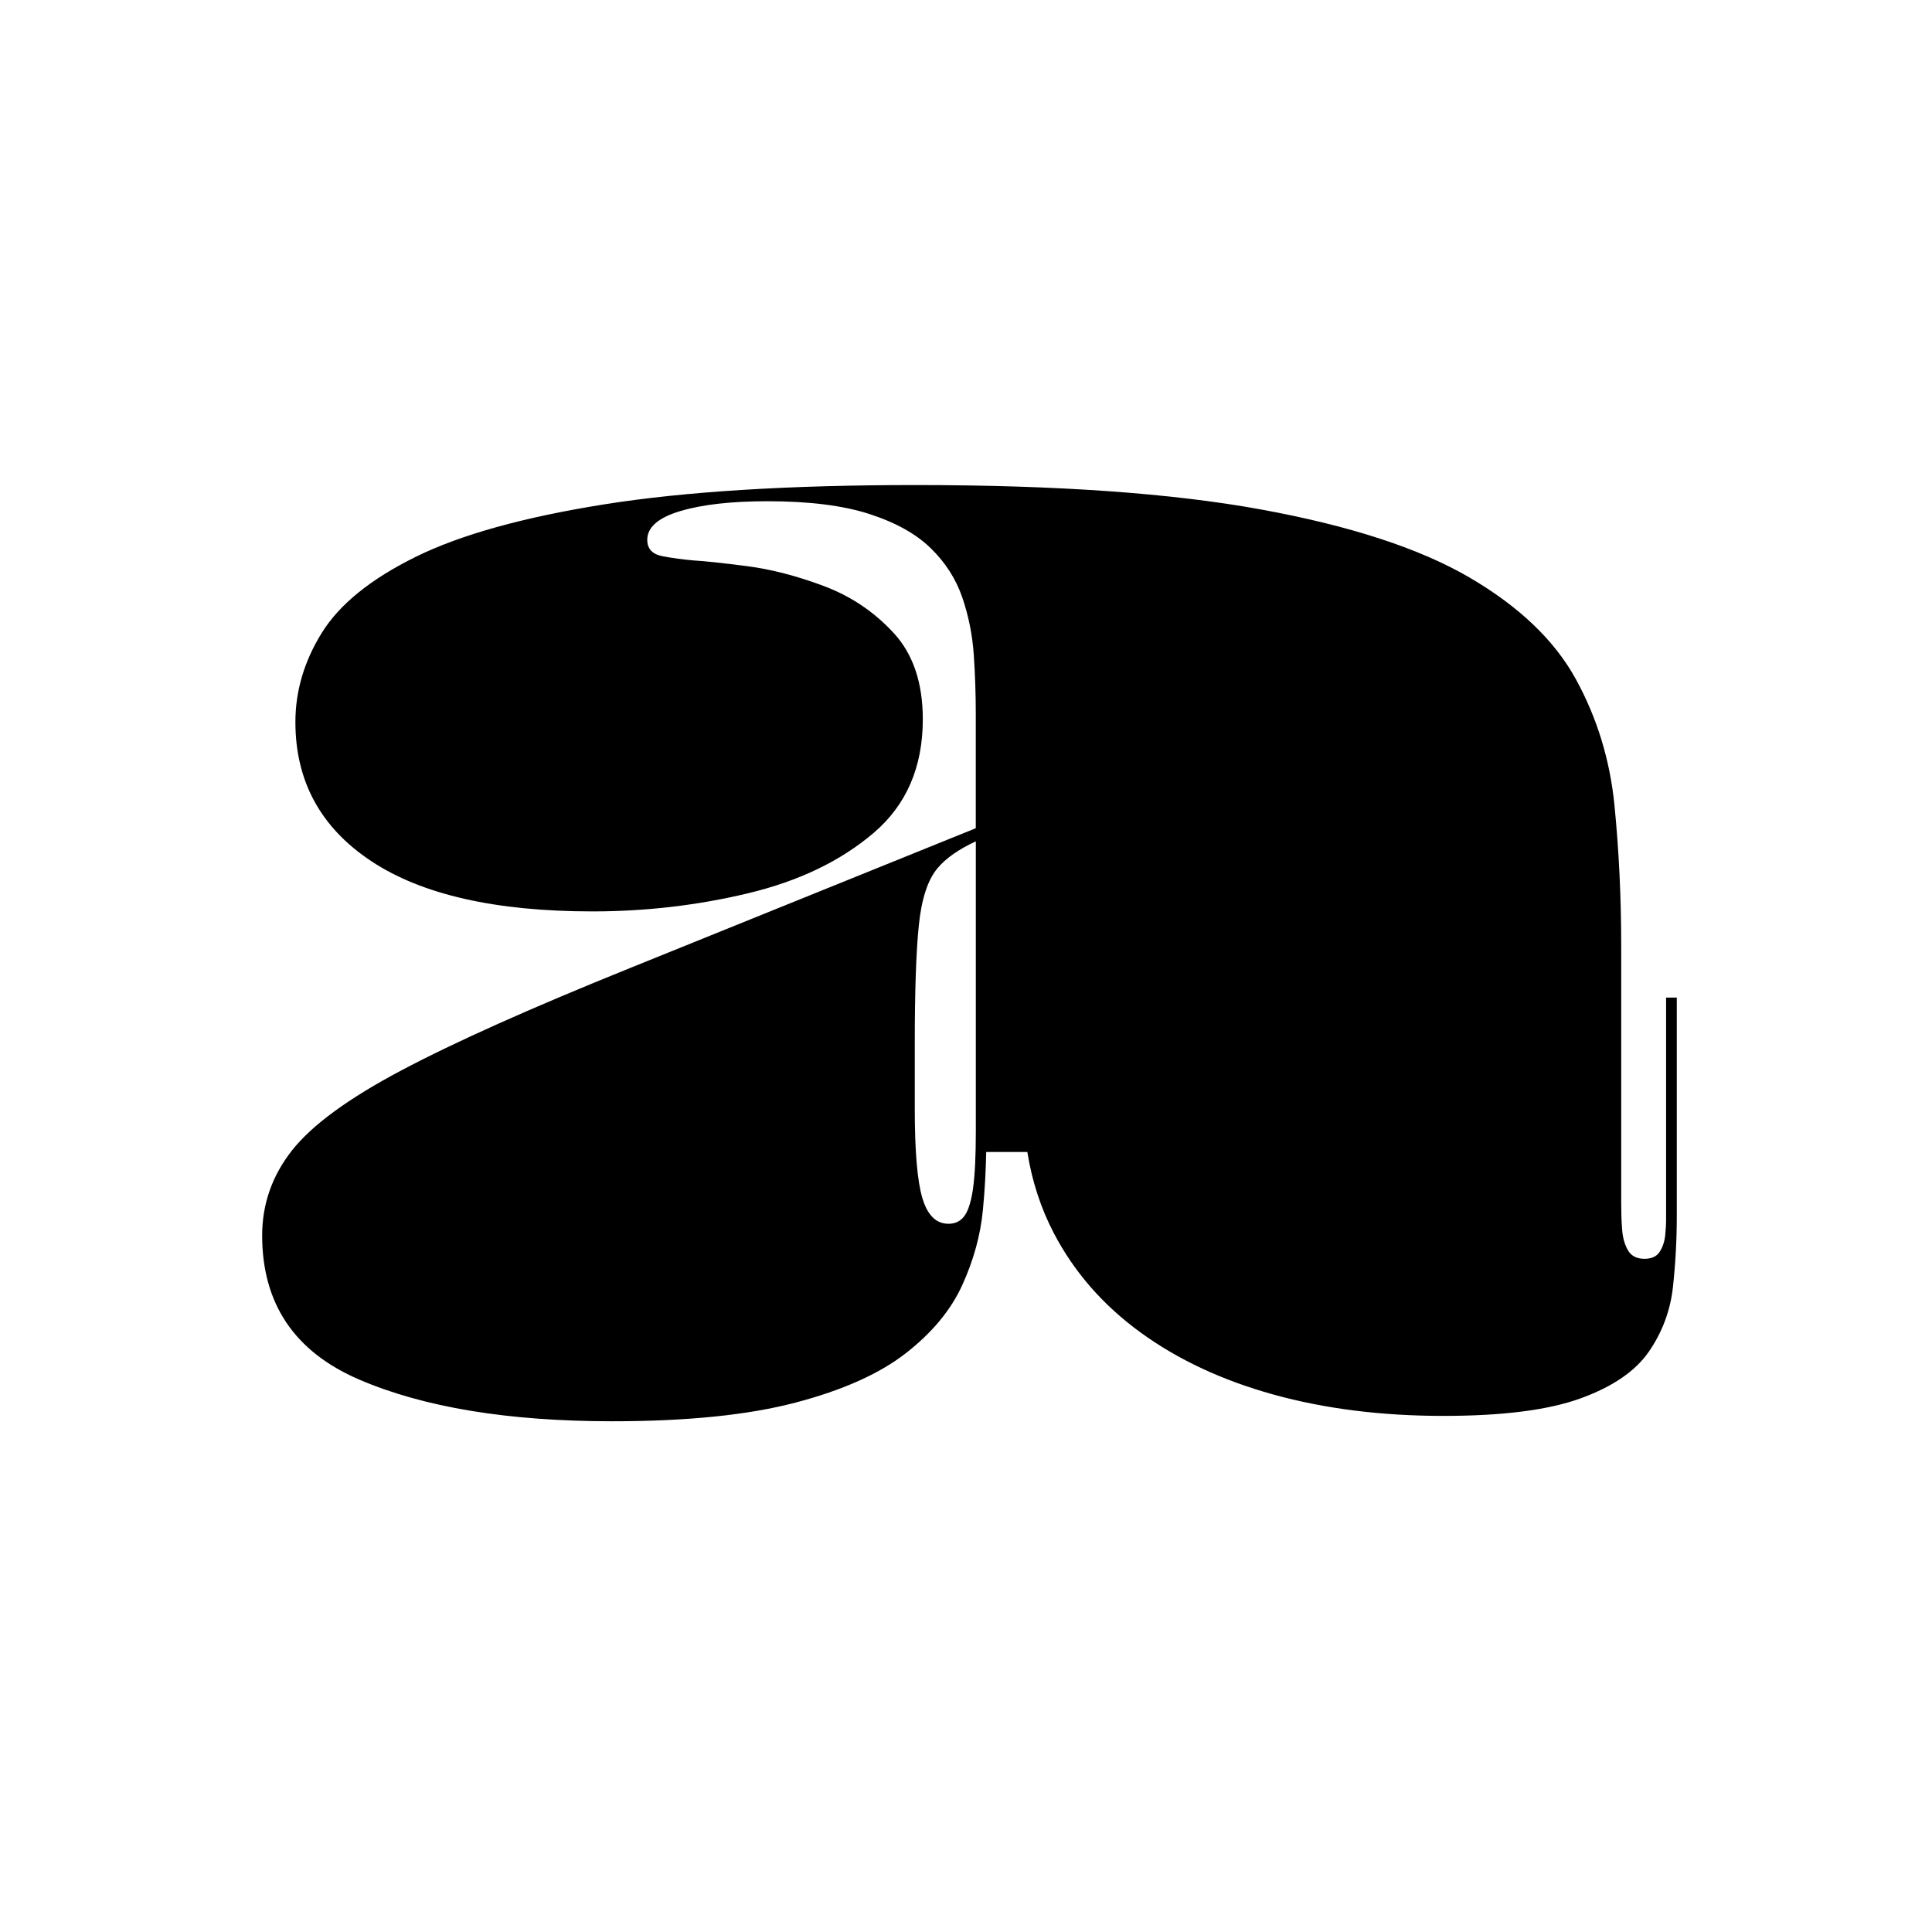
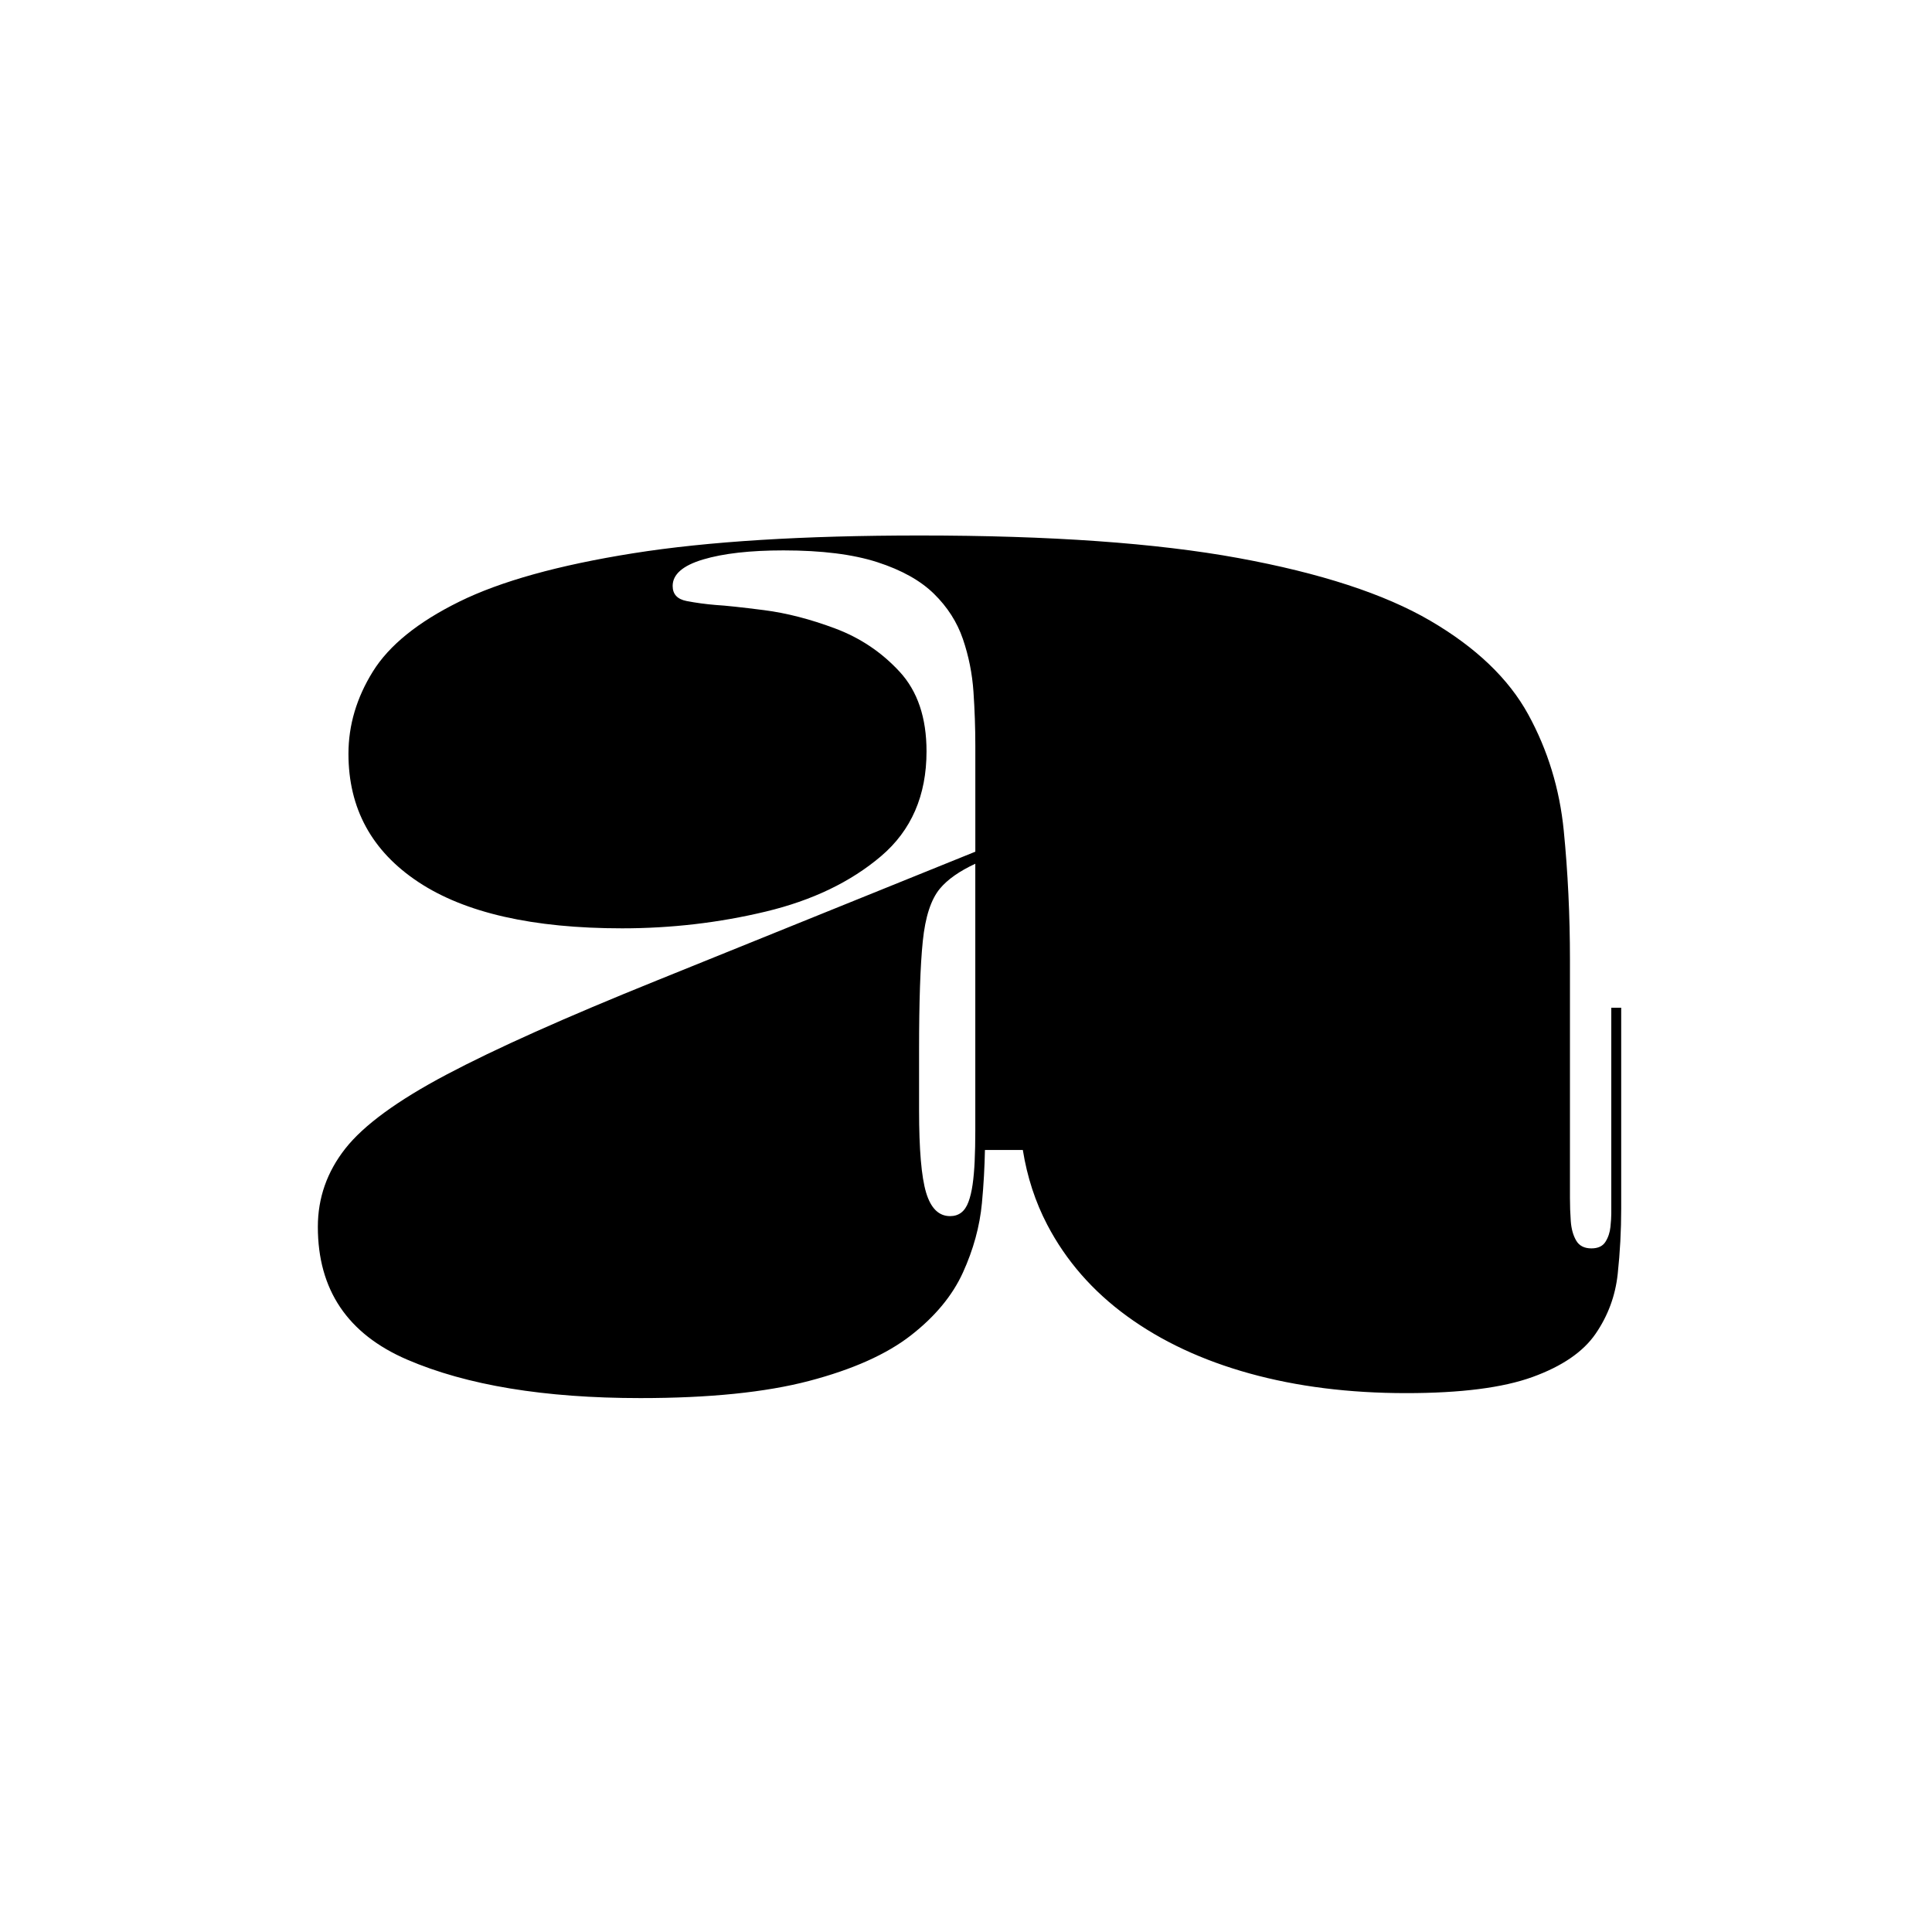
<svg xmlns="http://www.w3.org/2000/svg" id="Layer_1" version="1.1" viewBox="0 0 141.7 141.7">
-   <path d="M122.197,73.166v16.393c0,.263-.022.615-.067,1.054-.045.439-.175.834-.394,1.185-.219.351-.593.527-1.12.527-.571,0-.977-.208-1.217-.626-.242-.417-.384-.933-.429-1.547-.045-.614-.065-1.228-.065-1.843v-18.96c0-3.533-.165-6.962-.494-10.287s-1.274-6.408-2.832-9.25c-1.558-2.842-4.157-5.327-7.801-7.456-3.643-2.128-8.735-3.791-15.274-4.987-6.539-1.196-14.988-1.794-25.347-1.794-9.282,0-16.892.472-22.828,1.415-5.937.944-10.55,2.228-13.841,3.852-3.292,1.624-5.585,3.479-6.88,5.563-1.295,2.085-1.942,4.268-1.942,6.55,0,4.345,1.854,7.747,5.563,10.204,3.708,2.458,9.118,3.687,16.227,3.687,3.905,0,7.713-.444,11.423-1.333,3.708-.889,6.769-2.359,9.182-4.411,2.414-2.051,3.621-4.833,3.621-8.344,0-2.677-.713-4.79-2.14-6.336-1.426-1.547-3.132-2.694-5.118-3.44-1.987-.746-3.88-1.234-5.678-1.465-1.8-.23-3.084-.367-3.852-.411-.789-.066-1.558-.17-2.304-.312s-1.118-.543-1.118-1.201c0-.922.806-1.624,2.419-2.107,1.613-.482,3.746-.724,6.402-.724,3.05,0,5.541.312,7.473.938,1.93.625,3.434,1.465,4.509,2.518,1.075,1.053,1.843,2.255,2.304,3.604.462,1.35.741,2.749.841,4.197.098,1.449.147,2.875.147,4.279v8.447l-25.347,10.25c-7.286,2.94-12.876,5.442-16.771,7.505-3.896,2.062-6.573,4.021-8.032,5.875-1.459,1.855-2.189,3.934-2.189,6.238,0,5.004,2.37,8.526,7.11,10.566,4.74,2.041,10.929,3.062,18.565,3.062,5.486,0,9.963-.456,13.431-1.366,3.467-.91,6.165-2.117,8.097-3.621,1.93-1.503,3.312-3.171,4.147-5.004.834-1.832,1.339-3.675,1.514-5.53.144-1.508.213-2.902.24-4.229h3.016c.344,2.143.99,4.13,1.946,5.958,1.492,2.853,3.609,5.278,6.352,7.274,2.743,1.997,5.997,3.517,9.76,4.56,3.763,1.042,7.917,1.564,12.459,1.564,4.346,0,7.698-.428,10.057-1.284,2.359-.855,4.032-2.002,5.02-3.44.987-1.437,1.574-3.023,1.761-4.756.187-1.733.279-3.467.279-5.202v-15.997h-.789ZM71.52,85.362c-.033.713-.087,1.339-.165,1.876-.077.538-.187.999-.329,1.383-.143.384-.335.669-.576.855-.242.187-.538.28-.888.28-.9,0-1.536-.626-1.91-1.876-.374-1.251-.559-3.434-.559-6.551v-4.806c0-3.84.098-6.726.297-8.657.197-1.931.651-3.325,1.365-4.181.621-.745,1.572-1.401,2.816-1.979v21.268c0,.878-.017,1.674-.05,2.386Z" />
+   <path d="M118.178,73.91v15.103c0,.242-.021.566-.062.971-.041.404-.161.768-.363,1.091-.202.324-.547.486-1.031.486-.526,0-.9-.192-1.121-.577-.223-.384-.354-.859-.395-1.426-.041-.565-.06-1.132-.06-1.698v-17.469c0-3.255-.152-6.414-.455-9.477s-1.174-5.904-2.609-8.522c-1.436-2.618-3.83-4.908-7.187-6.869-3.357-1.961-8.048-3.492-14.072-4.595-6.025-1.102-13.809-1.653-23.353-1.653-8.552,0-15.564.435-21.032,1.304-5.47.87-9.72,2.053-12.753,3.549-3.033,1.497-5.146,3.205-6.338,5.125-1.193,1.921-1.79,3.933-1.79,6.035,0,4.003,1.708,7.138,5.126,9.402,3.417,2.265,8.401,3.397,14.951,3.397,3.598,0,7.107-.409,10.525-1.228,3.417-.819,6.236-2.174,8.46-4.064,2.224-1.89,3.336-4.453,3.336-7.688,0-2.467-.657-4.413-1.971-5.838-1.314-1.426-2.886-2.482-4.715-3.169-1.831-.687-3.575-1.137-5.232-1.35-1.659-.212-2.842-.338-3.549-.379-.727-.06-1.436-.156-2.123-.288s-1.03-.5-1.03-1.107c0-.849.742-1.496,2.229-1.941,1.486-.444,3.451-.667,5.898-.667,2.81,0,5.105.288,6.885.864,1.779.576,3.164,1.349,4.154,2.32.99.97,1.698,2.078,2.123,3.321.425,1.244.683,2.532.774,3.867.09,1.335.136,2.649.136,3.943v7.783l-23.353,9.444c-6.713,2.709-11.863,5.014-15.452,6.915-3.589,1.9-6.056,3.705-7.4,5.413-1.345,1.709-2.017,3.624-2.017,5.747,0,4.61,2.184,7.855,6.551,9.735,4.367,1.88,10.069,2.821,17.105,2.821,5.055,0,9.179-.42,12.374-1.259,3.194-.839,5.68-1.951,7.46-3.336,1.779-1.384,3.052-2.921,3.821-4.61.768-1.688,1.234-3.386,1.395-5.095.132-1.39.196-2.674.221-3.897h2.779c.317,1.974.912,3.805,1.793,5.489,1.374,2.628,3.325,4.863,5.852,6.702,2.527,1.84,5.525,3.241,8.993,4.201,3.467.96,7.294,1.441,11.479,1.441,4.004,0,7.092-.394,9.266-1.183,2.174-.788,3.715-1.845,4.625-3.169.91-1.324,1.45-2.785,1.622-4.382.172-1.597.257-3.195.257-4.792v-14.739h-.727ZM71.487,85.146c-.03.657-.081,1.234-.152,1.729-.071.496-.172.92-.303,1.274-.131.354-.308.617-.531.788-.223.172-.496.258-.818.258-.829,0-1.415-.577-1.76-1.729-.344-1.152-.515-3.164-.515-6.036v-4.428c0-3.538.09-6.197.273-7.976.182-1.779.6-3.063,1.257-3.852.572-.686,1.448-1.291,2.594-1.824v19.596c0,.809-.016,1.542-.046,2.199Z" />
</svg>
